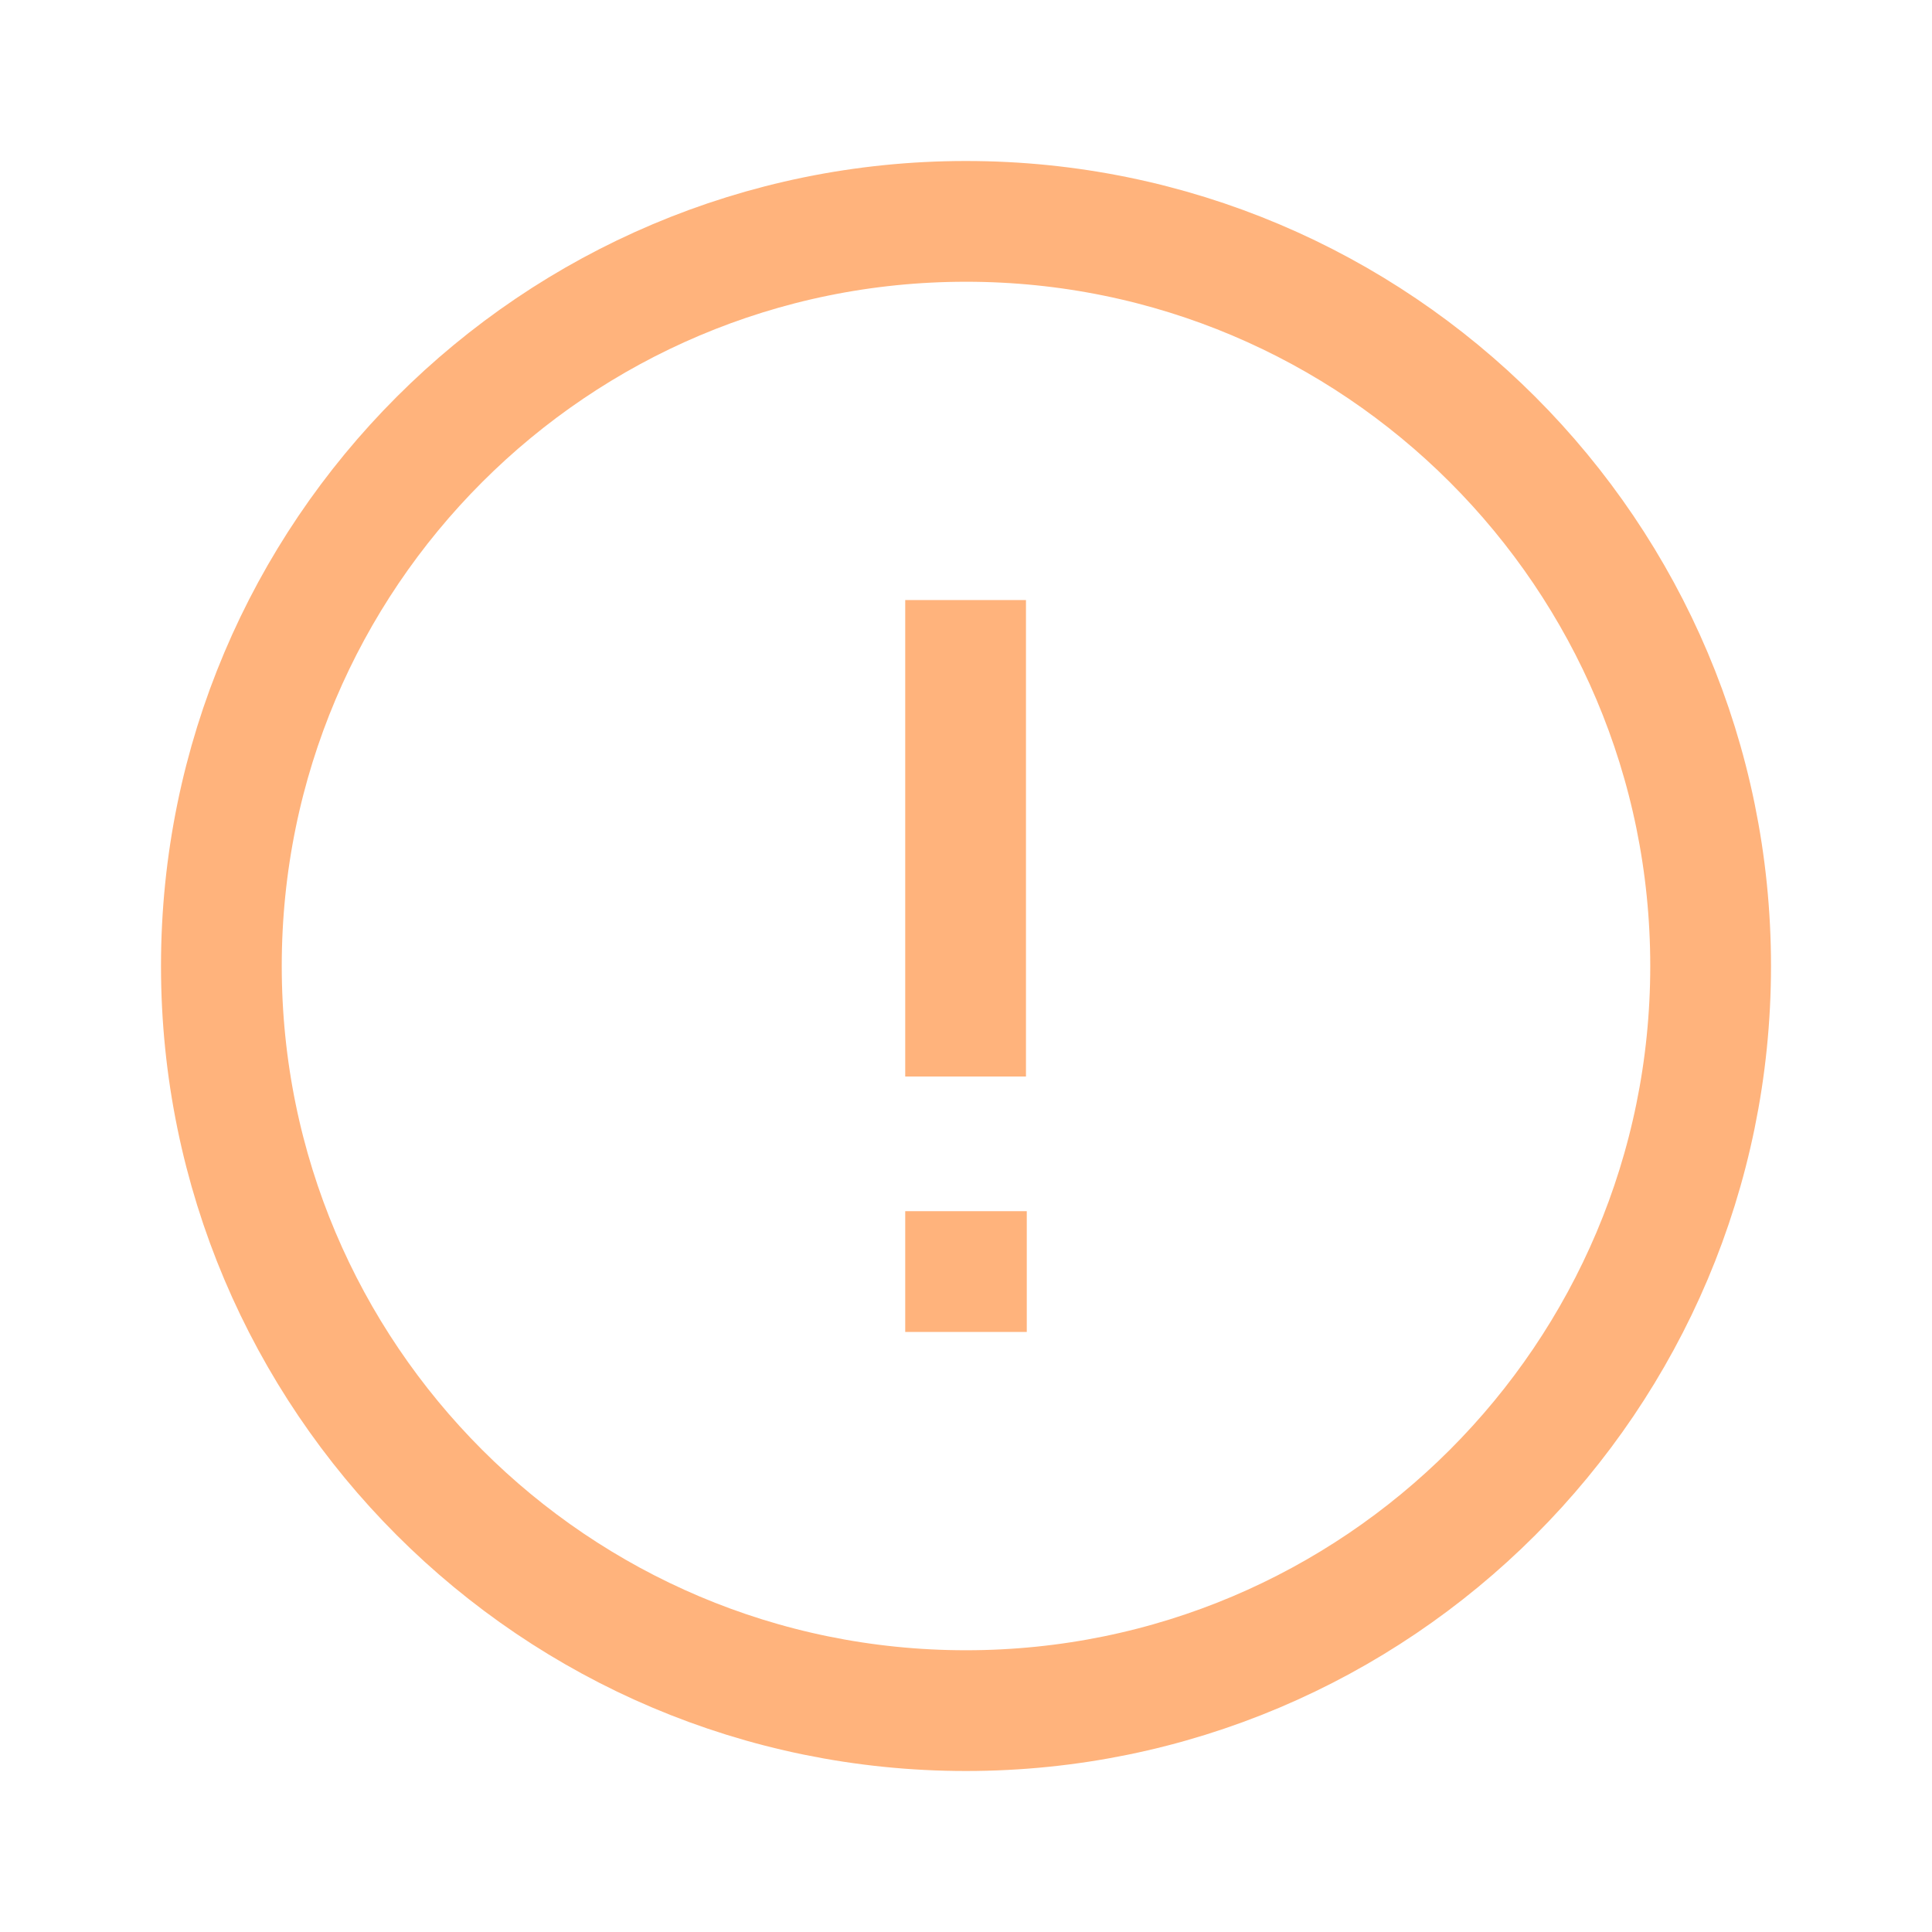
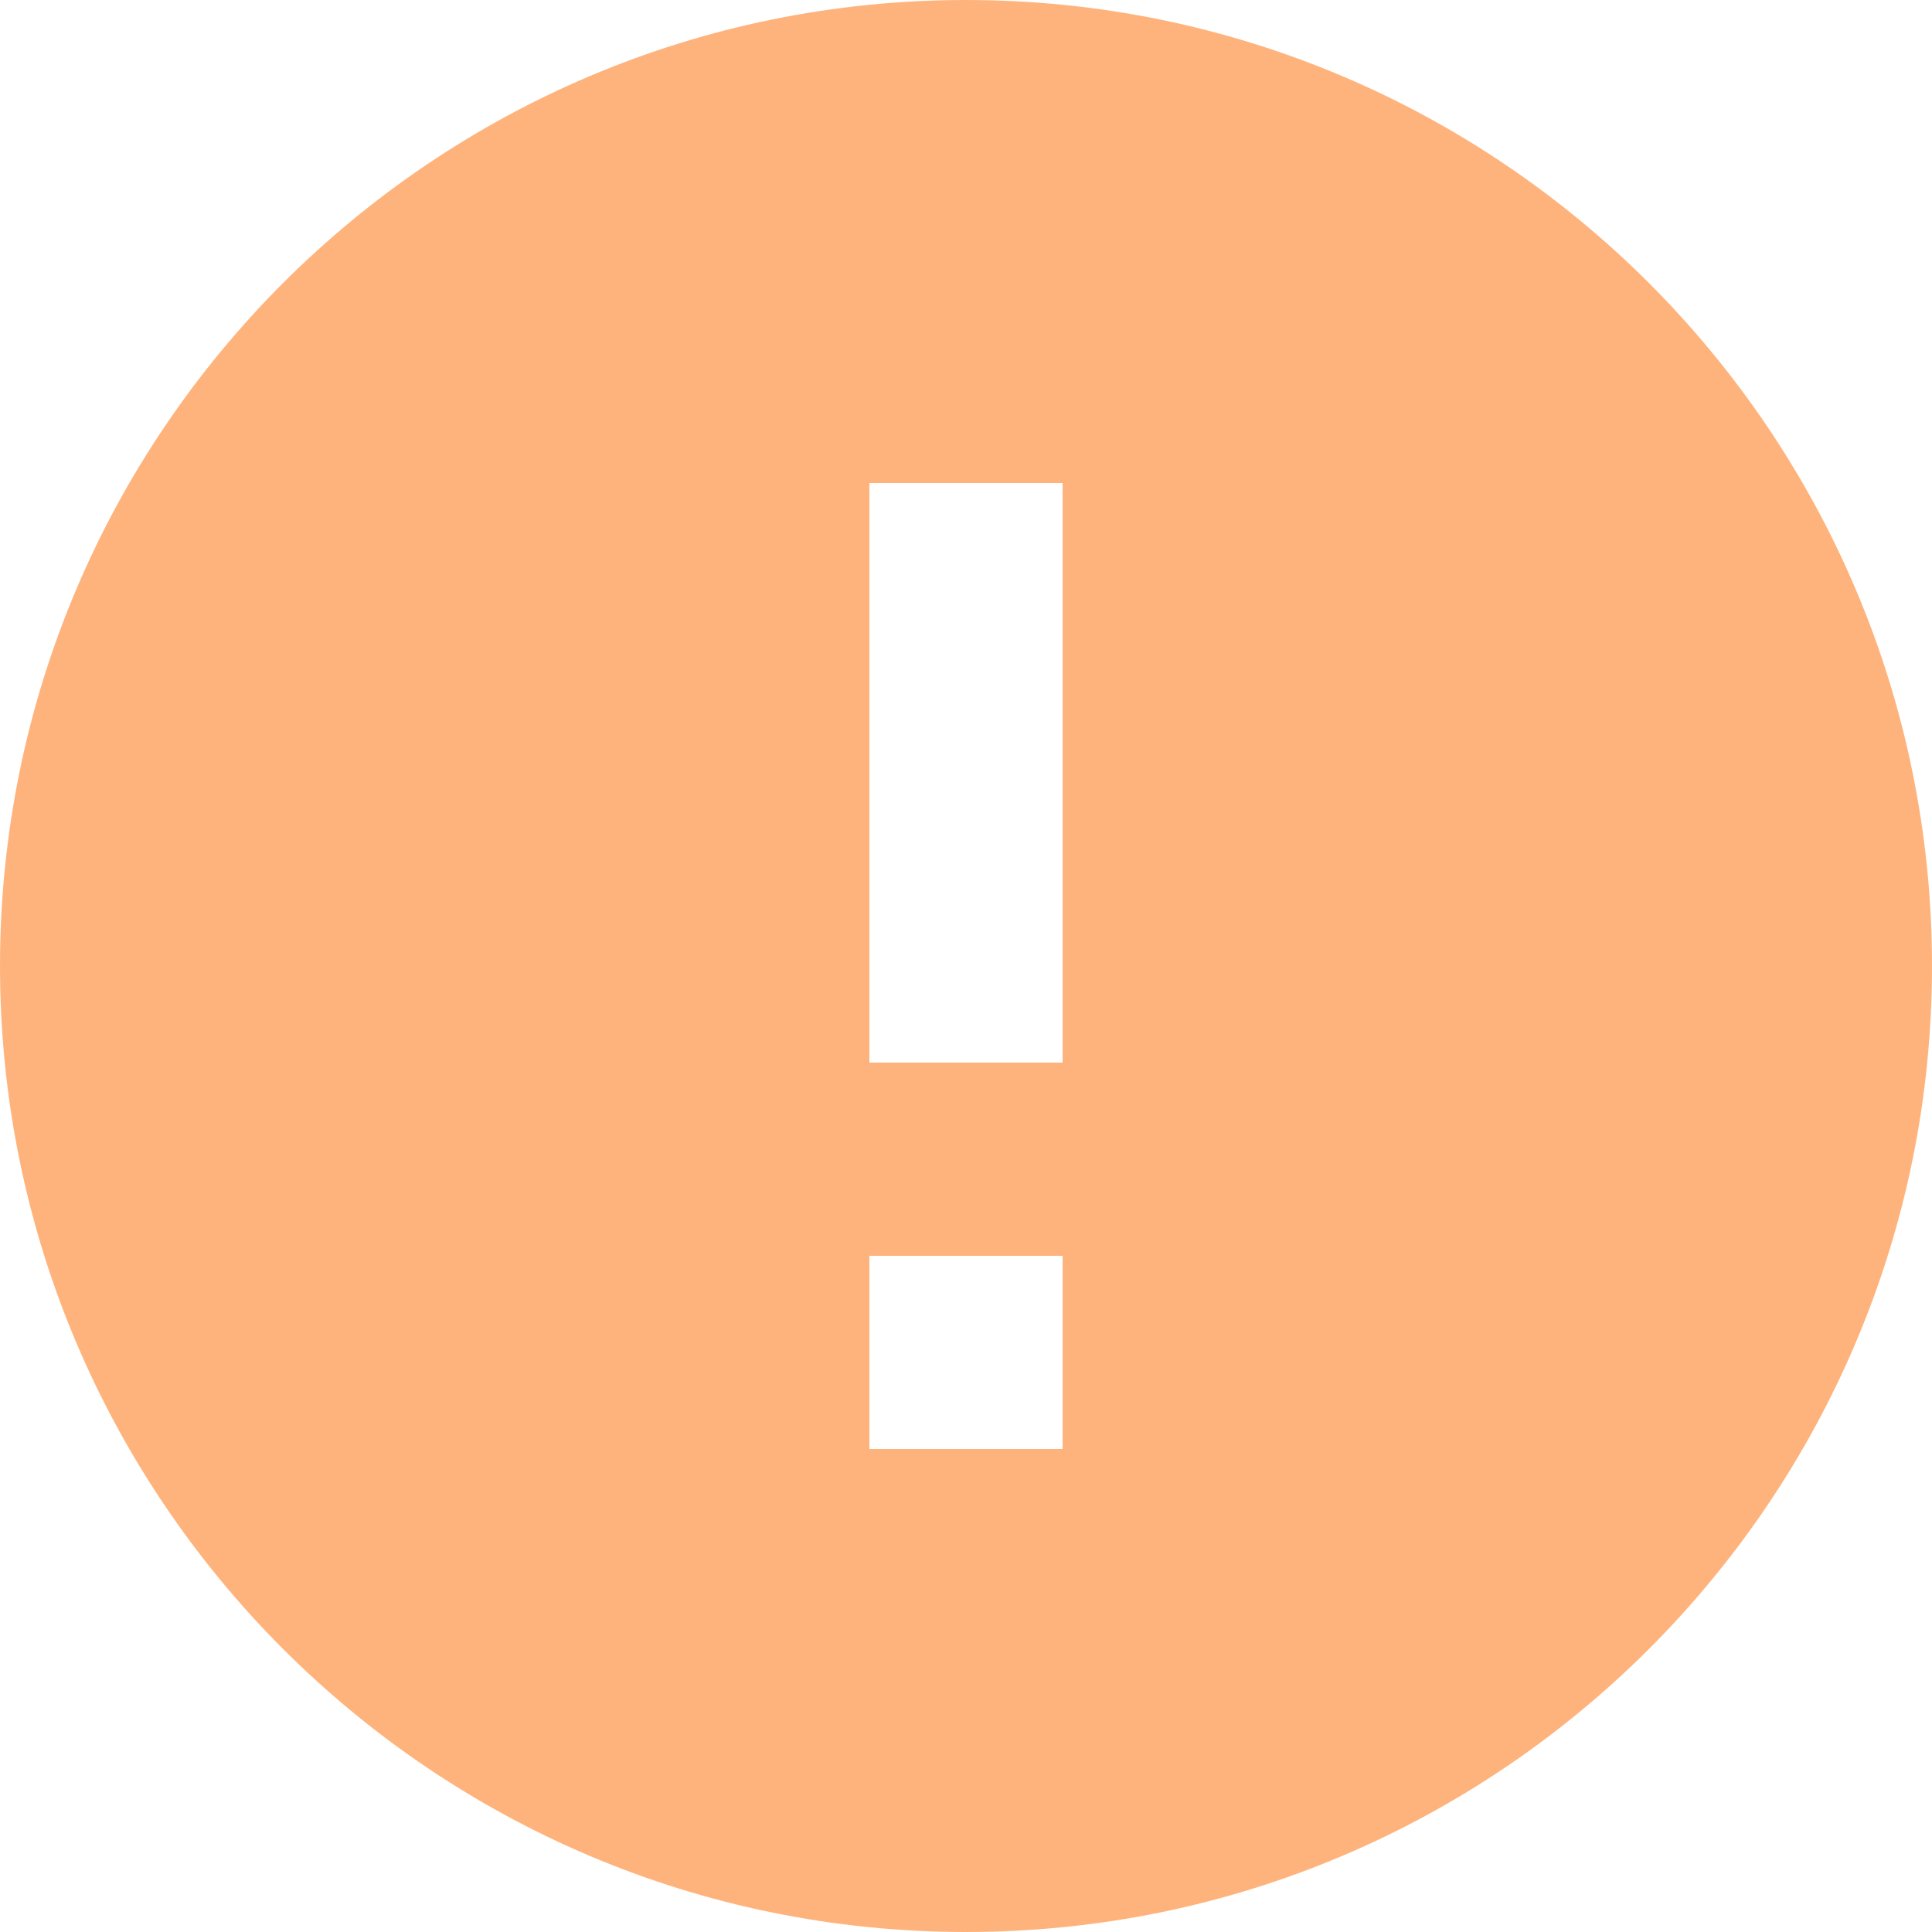
- <svg xmlns="http://www.w3.org/2000/svg" width="24" height="24" viewBox="0 0 24 24" fill="none">
-   <path d="M12 2.75C17.108 2.75 21.25 6.891 21.25 12C21.25 17.108 17.108 21.25 12 21.25C6.891 21.25 2.75 17.108 2.75 12C2.75 6.891 6.891 2.75 12 2.75Z" stroke-width="1.5" stroke-linecap="round" stroke-linejoin="round" stroke="#FFB37C" />
-   <path d="M11.995 8.204V12.623" stroke-width="1.5" stroke-linecap="square" stroke-linejoin="round" stroke="#FFB37C" />
-   <path d="M11.995 15.796H12.005" stroke-width="1.5" stroke-linecap="square" stroke-linejoin="round" stroke="#FFB37C" />
+ <svg xmlns="http://www.w3.org/2000/svg" width="20" height="20" viewBox="0 0 20 20" fill="none">
+   <path d="M10 0C4.48 0 0 4.48 0 10C0 15.52 4.48 20 10 20C15.52 20 20 15.52 20 10C20 4.48 15.52 0 10 0ZM11 15H9V13H11V15ZM11 11H9V5H11V11Z" fill="#FFB37C" />
</svg>
